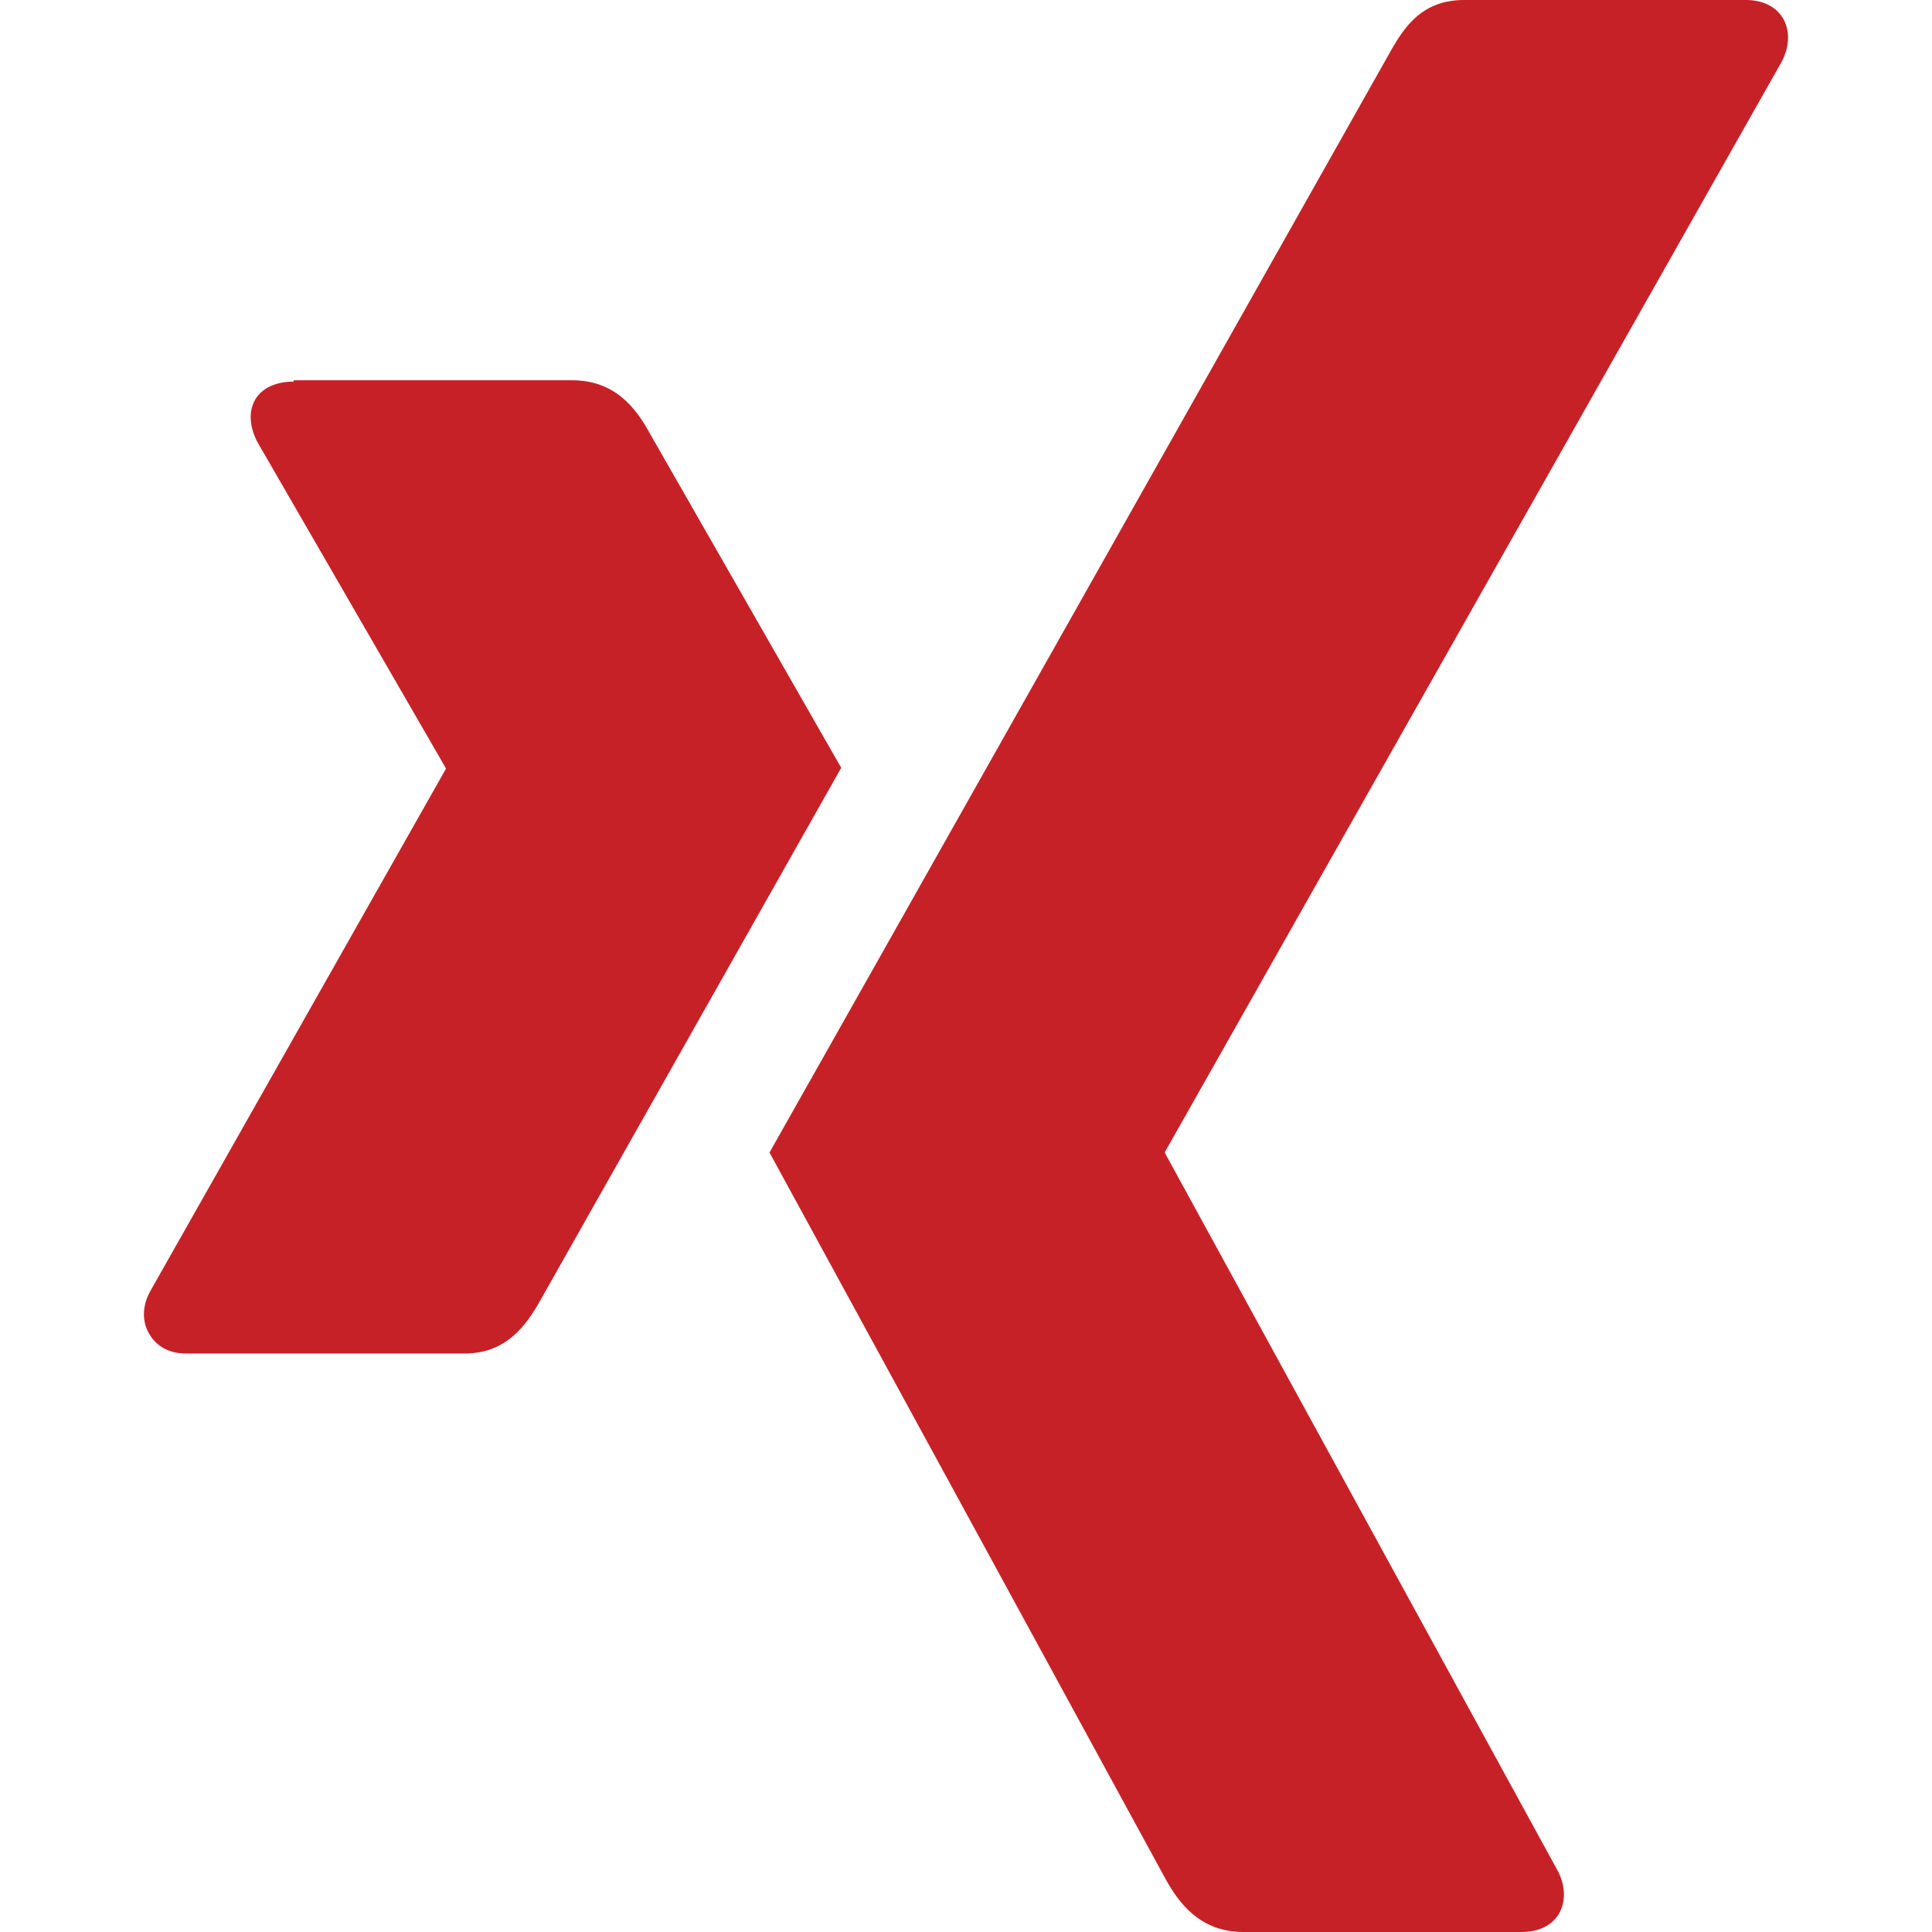
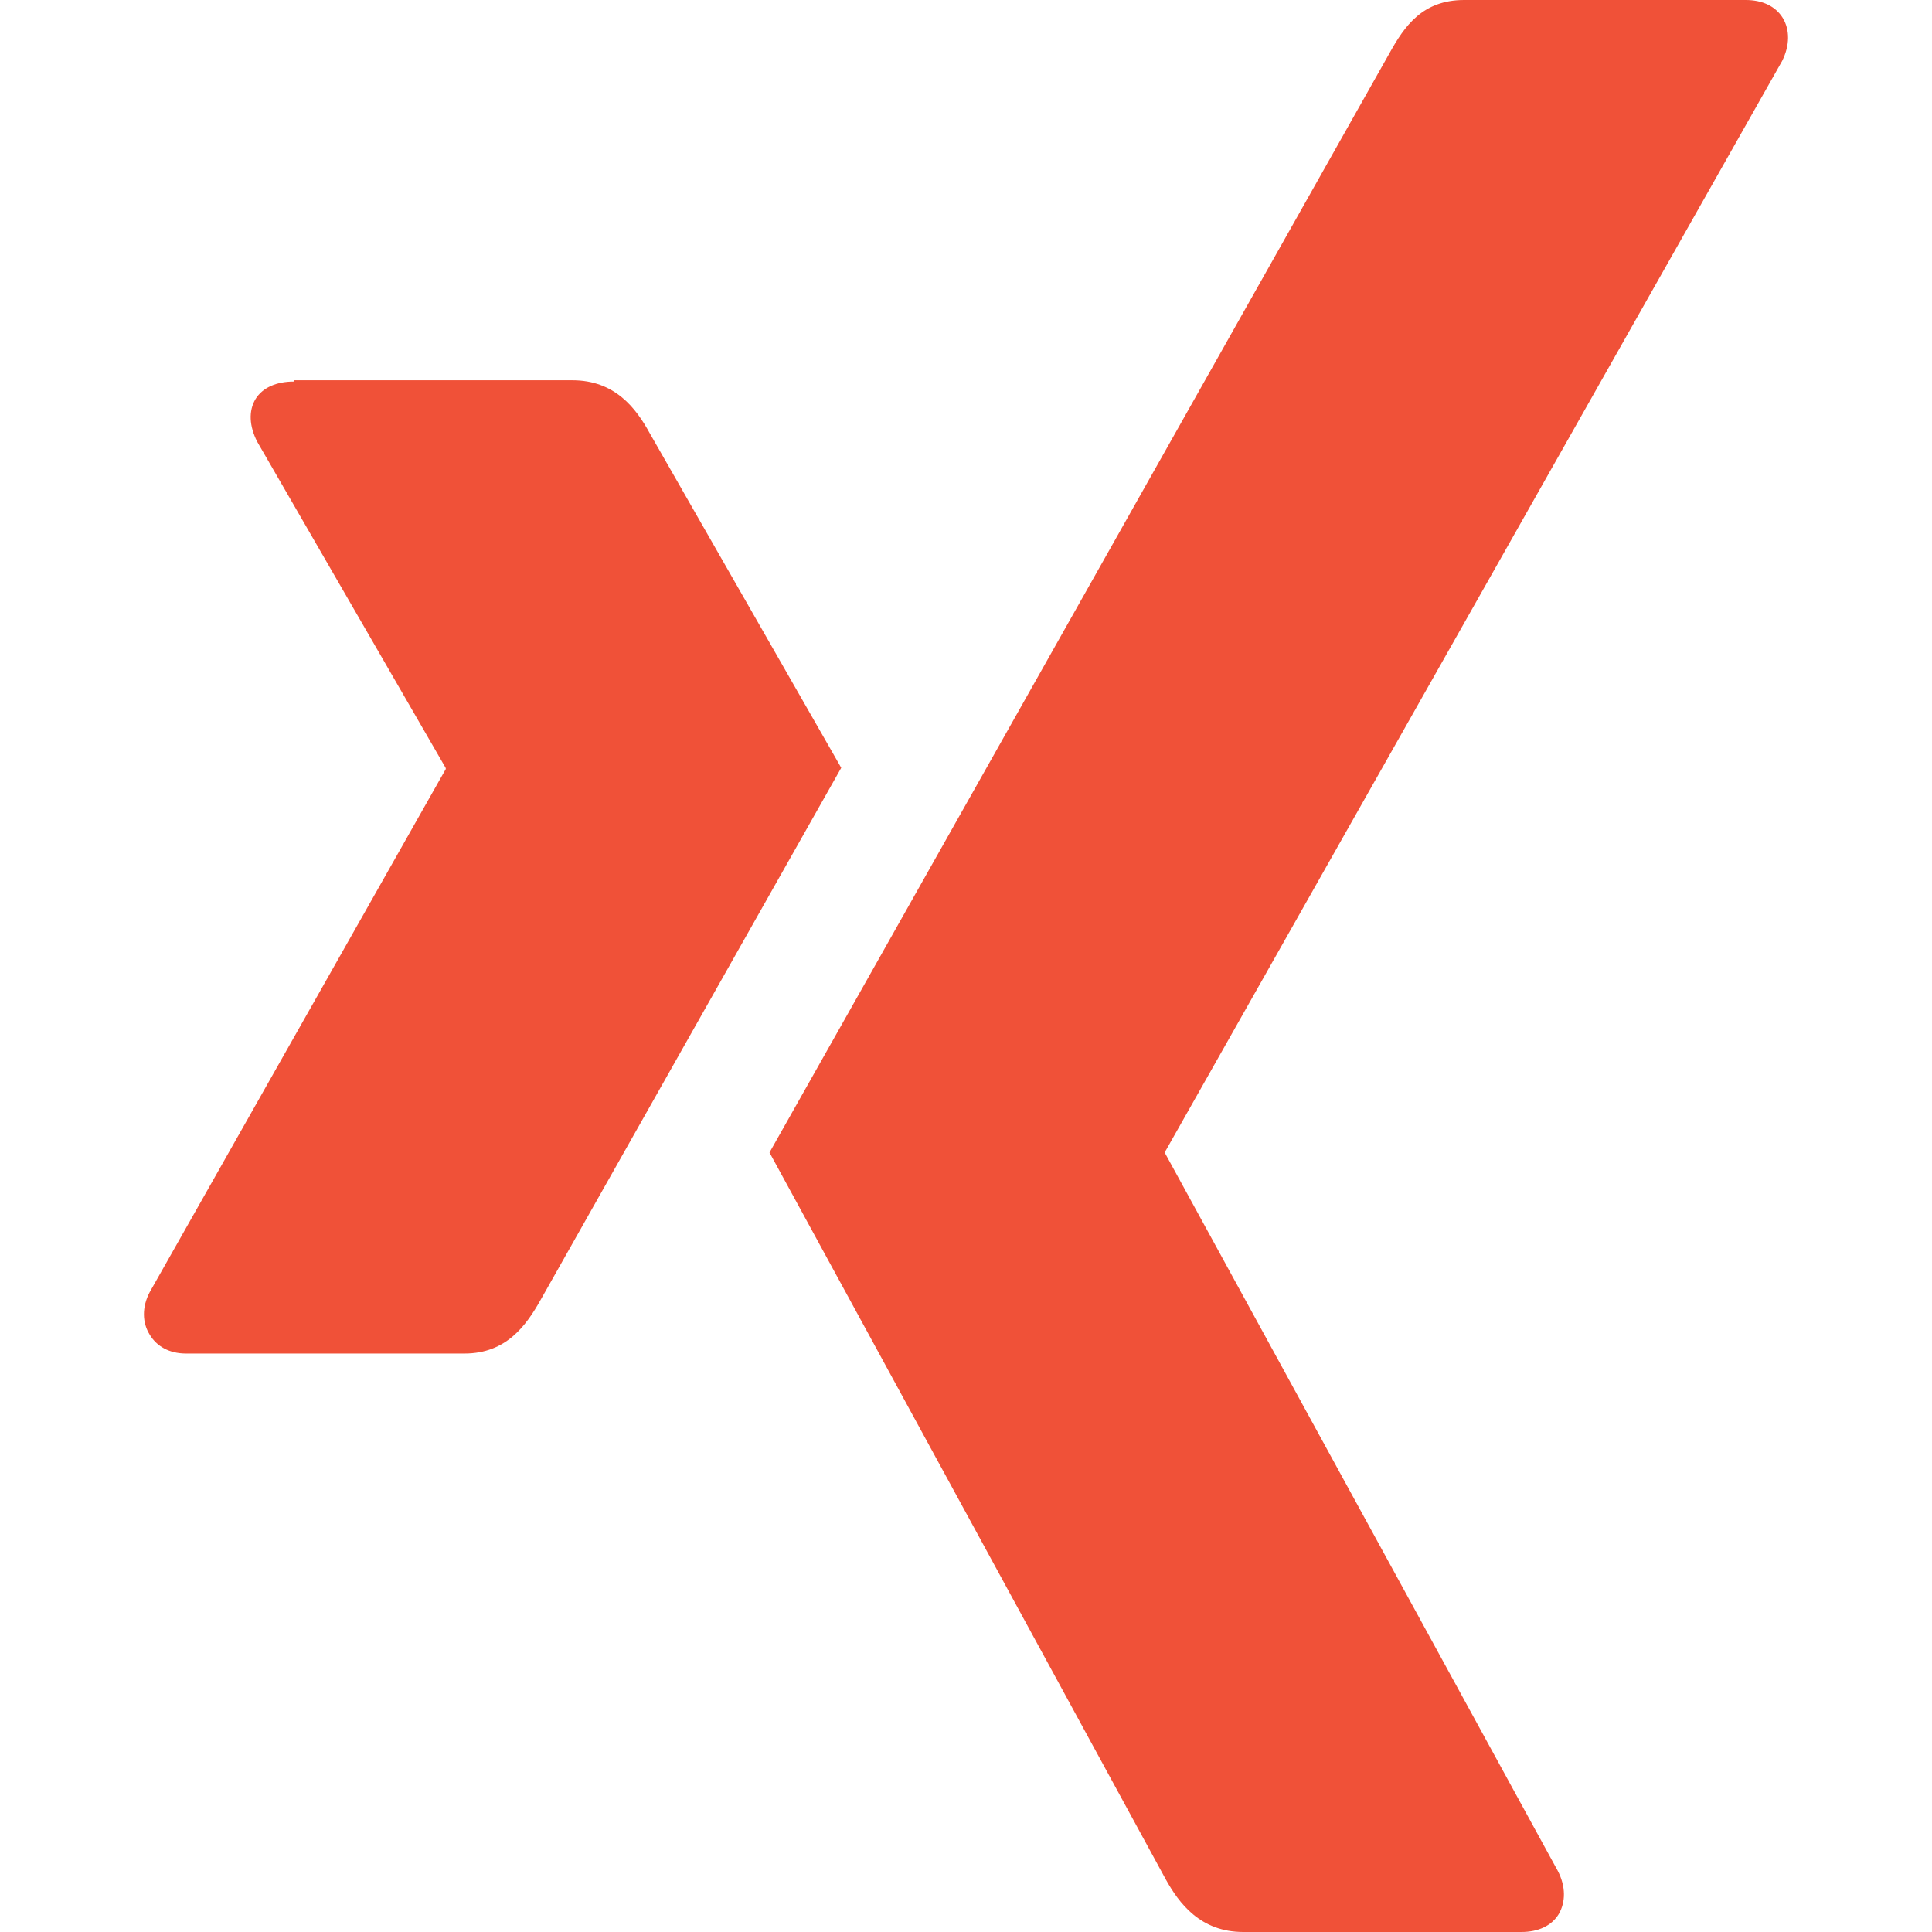
- <svg xmlns="http://www.w3.org/2000/svg" aria-labelledby="simpleicons-xing-icon" role="img" viewBox="0 0 24 24" fill="#c72128">
+ <svg xmlns="http://www.w3.org/2000/svg" aria-labelledby="simpleicons-xing-icon" role="img" viewBox="0 0 24 24" fill="#f05138">
  <path d="M18.188 0c-.517 0-.741.325-.927.66 0 0-7.455 13.224-7.702 13.657.015.024 4.919 9.023 4.919 9.023.17.308.436.66.967.66h3.454c.211 0 .375-.078.463-.22.089-.151.089-.346-.009-.536l-4.879-8.916c-.004-.006-.004-.016 0-.022L22.139.756c.095-.191.097-.387.006-.535C22.056.078 21.894 0 21.686 0h-3.498zM3.648 4.74c-.211 0-.385.074-.473.216-.09.149-.078.339.02.531l2.34 4.05c.004.01.004.016 0 .021L1.86 16.051c-.099.188-.093.381 0 .529.085.142.239.234.45.234h3.461c.518 0 .766-.348.945-.667l3.734-6.609-2.378-4.155c-.172-.315-.434-.659-.962-.659H3.648v.016z" />
</svg>
